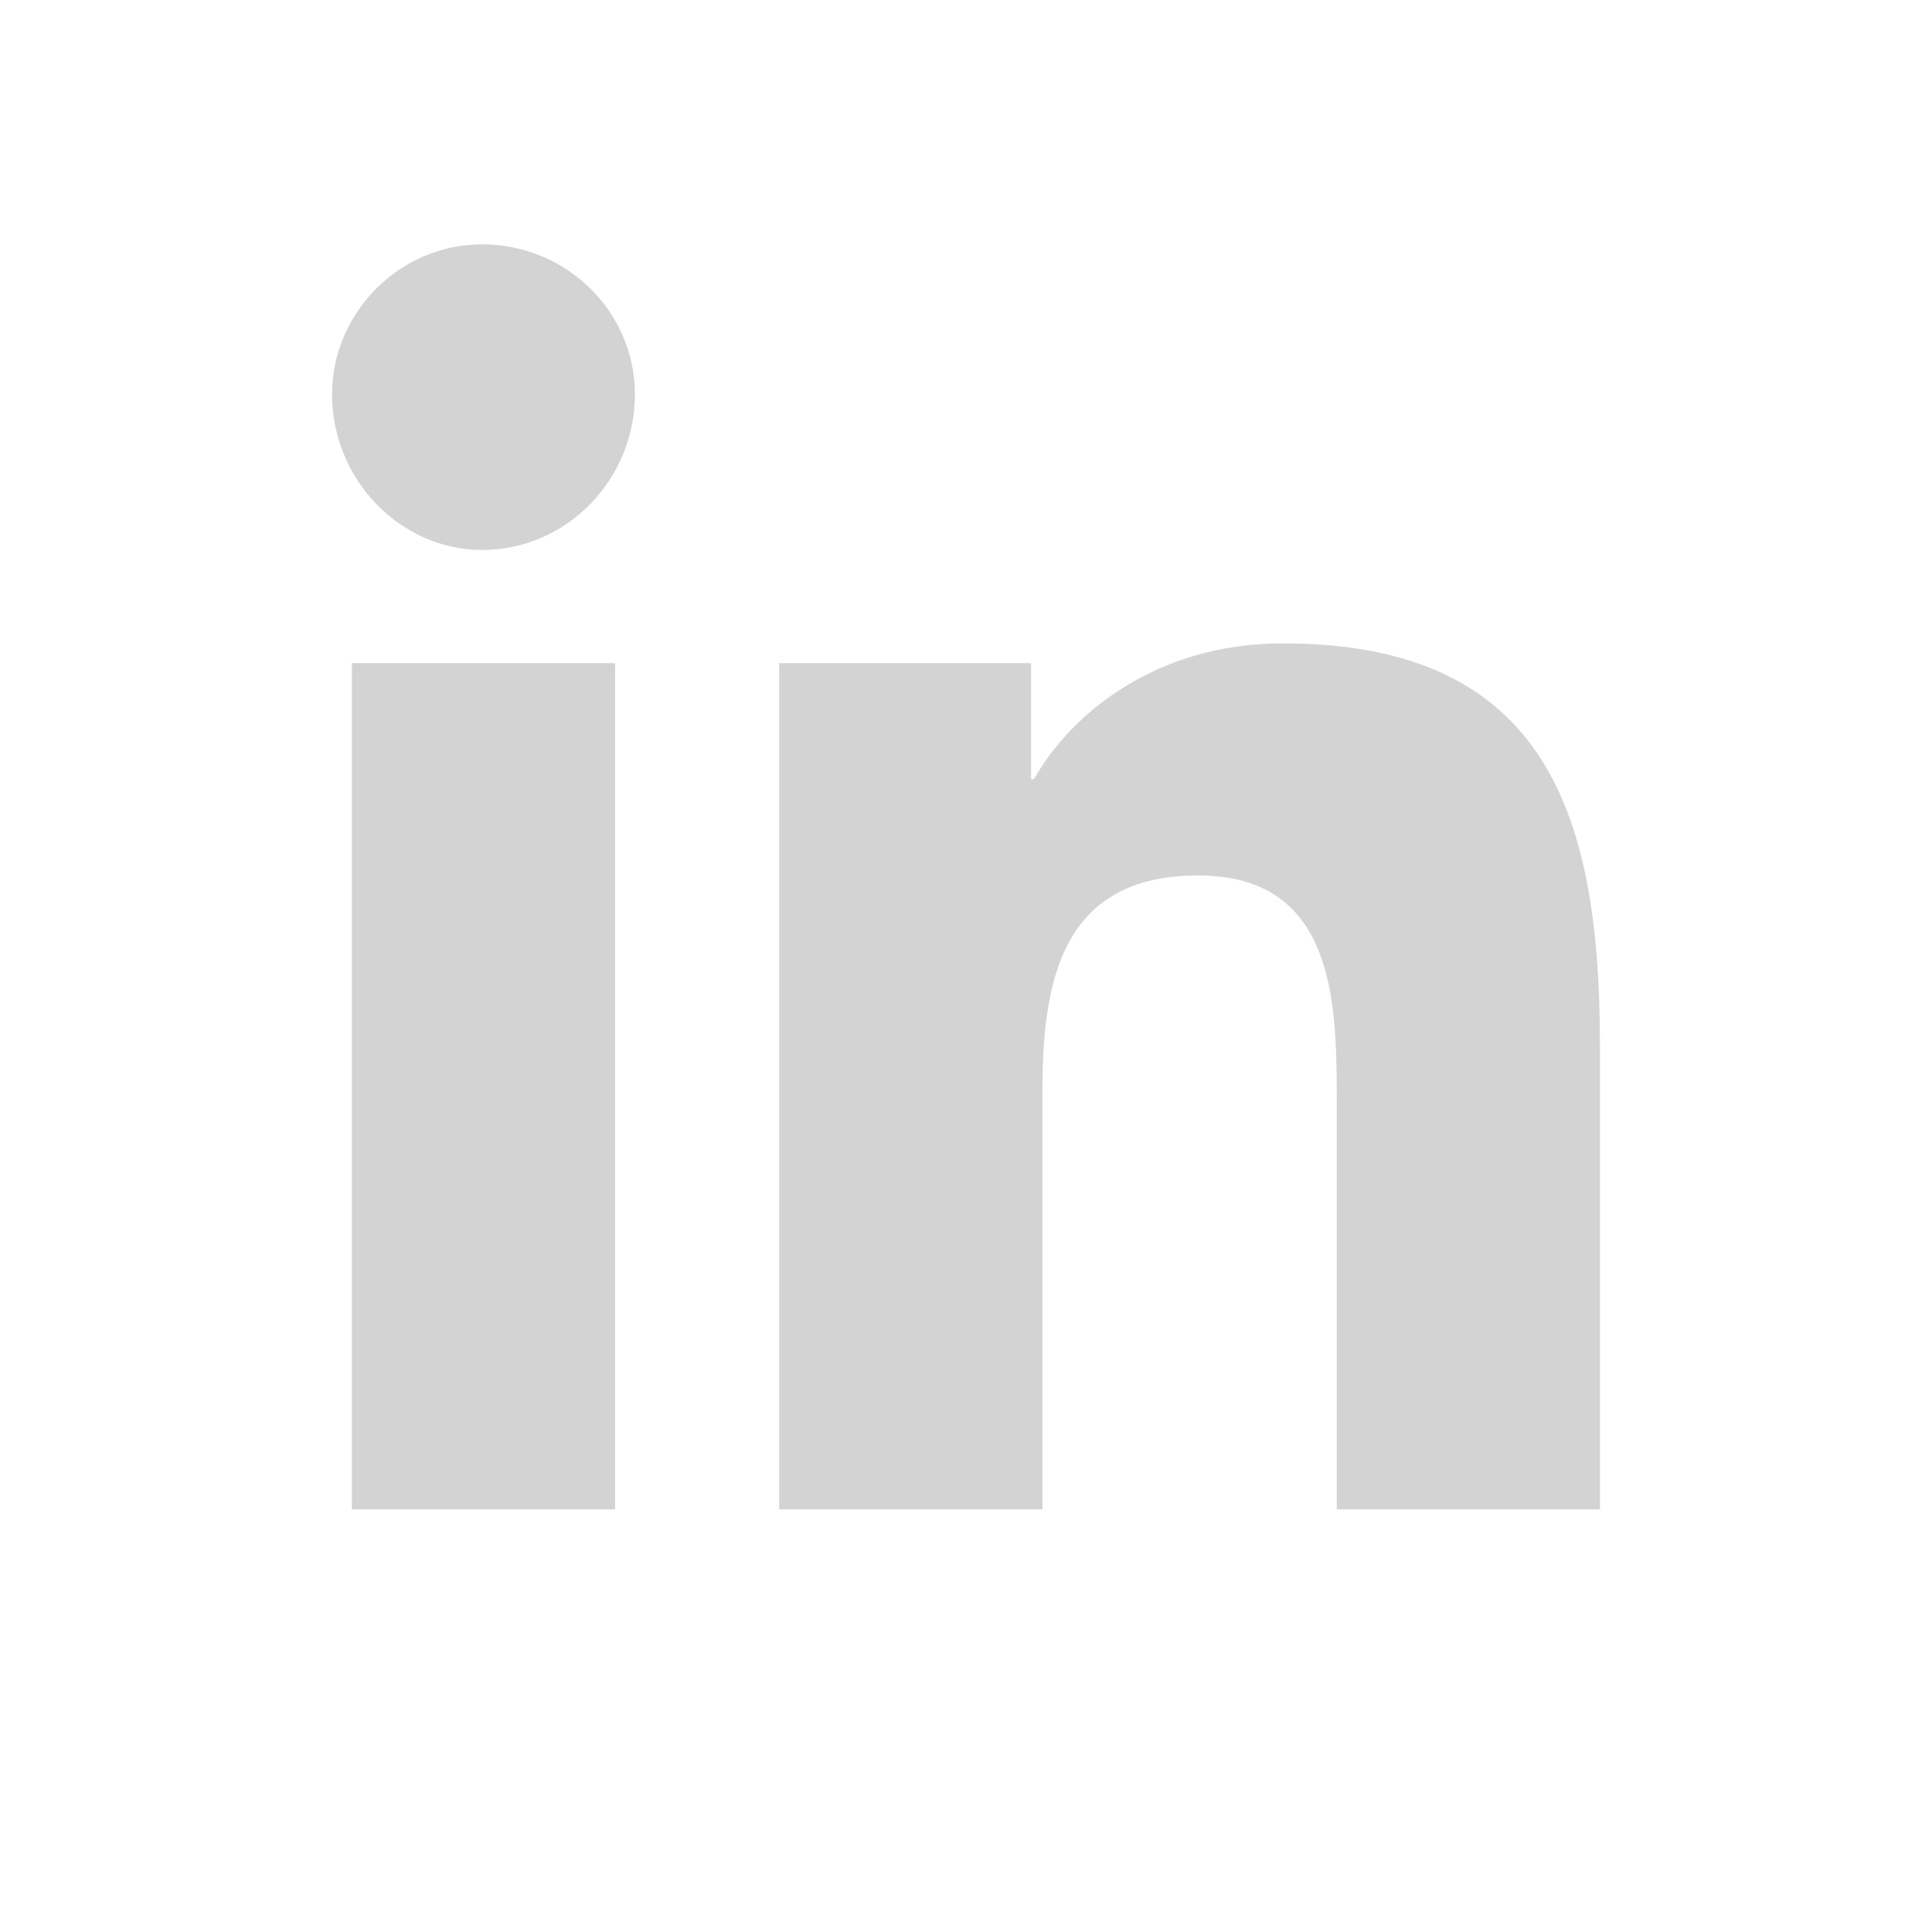
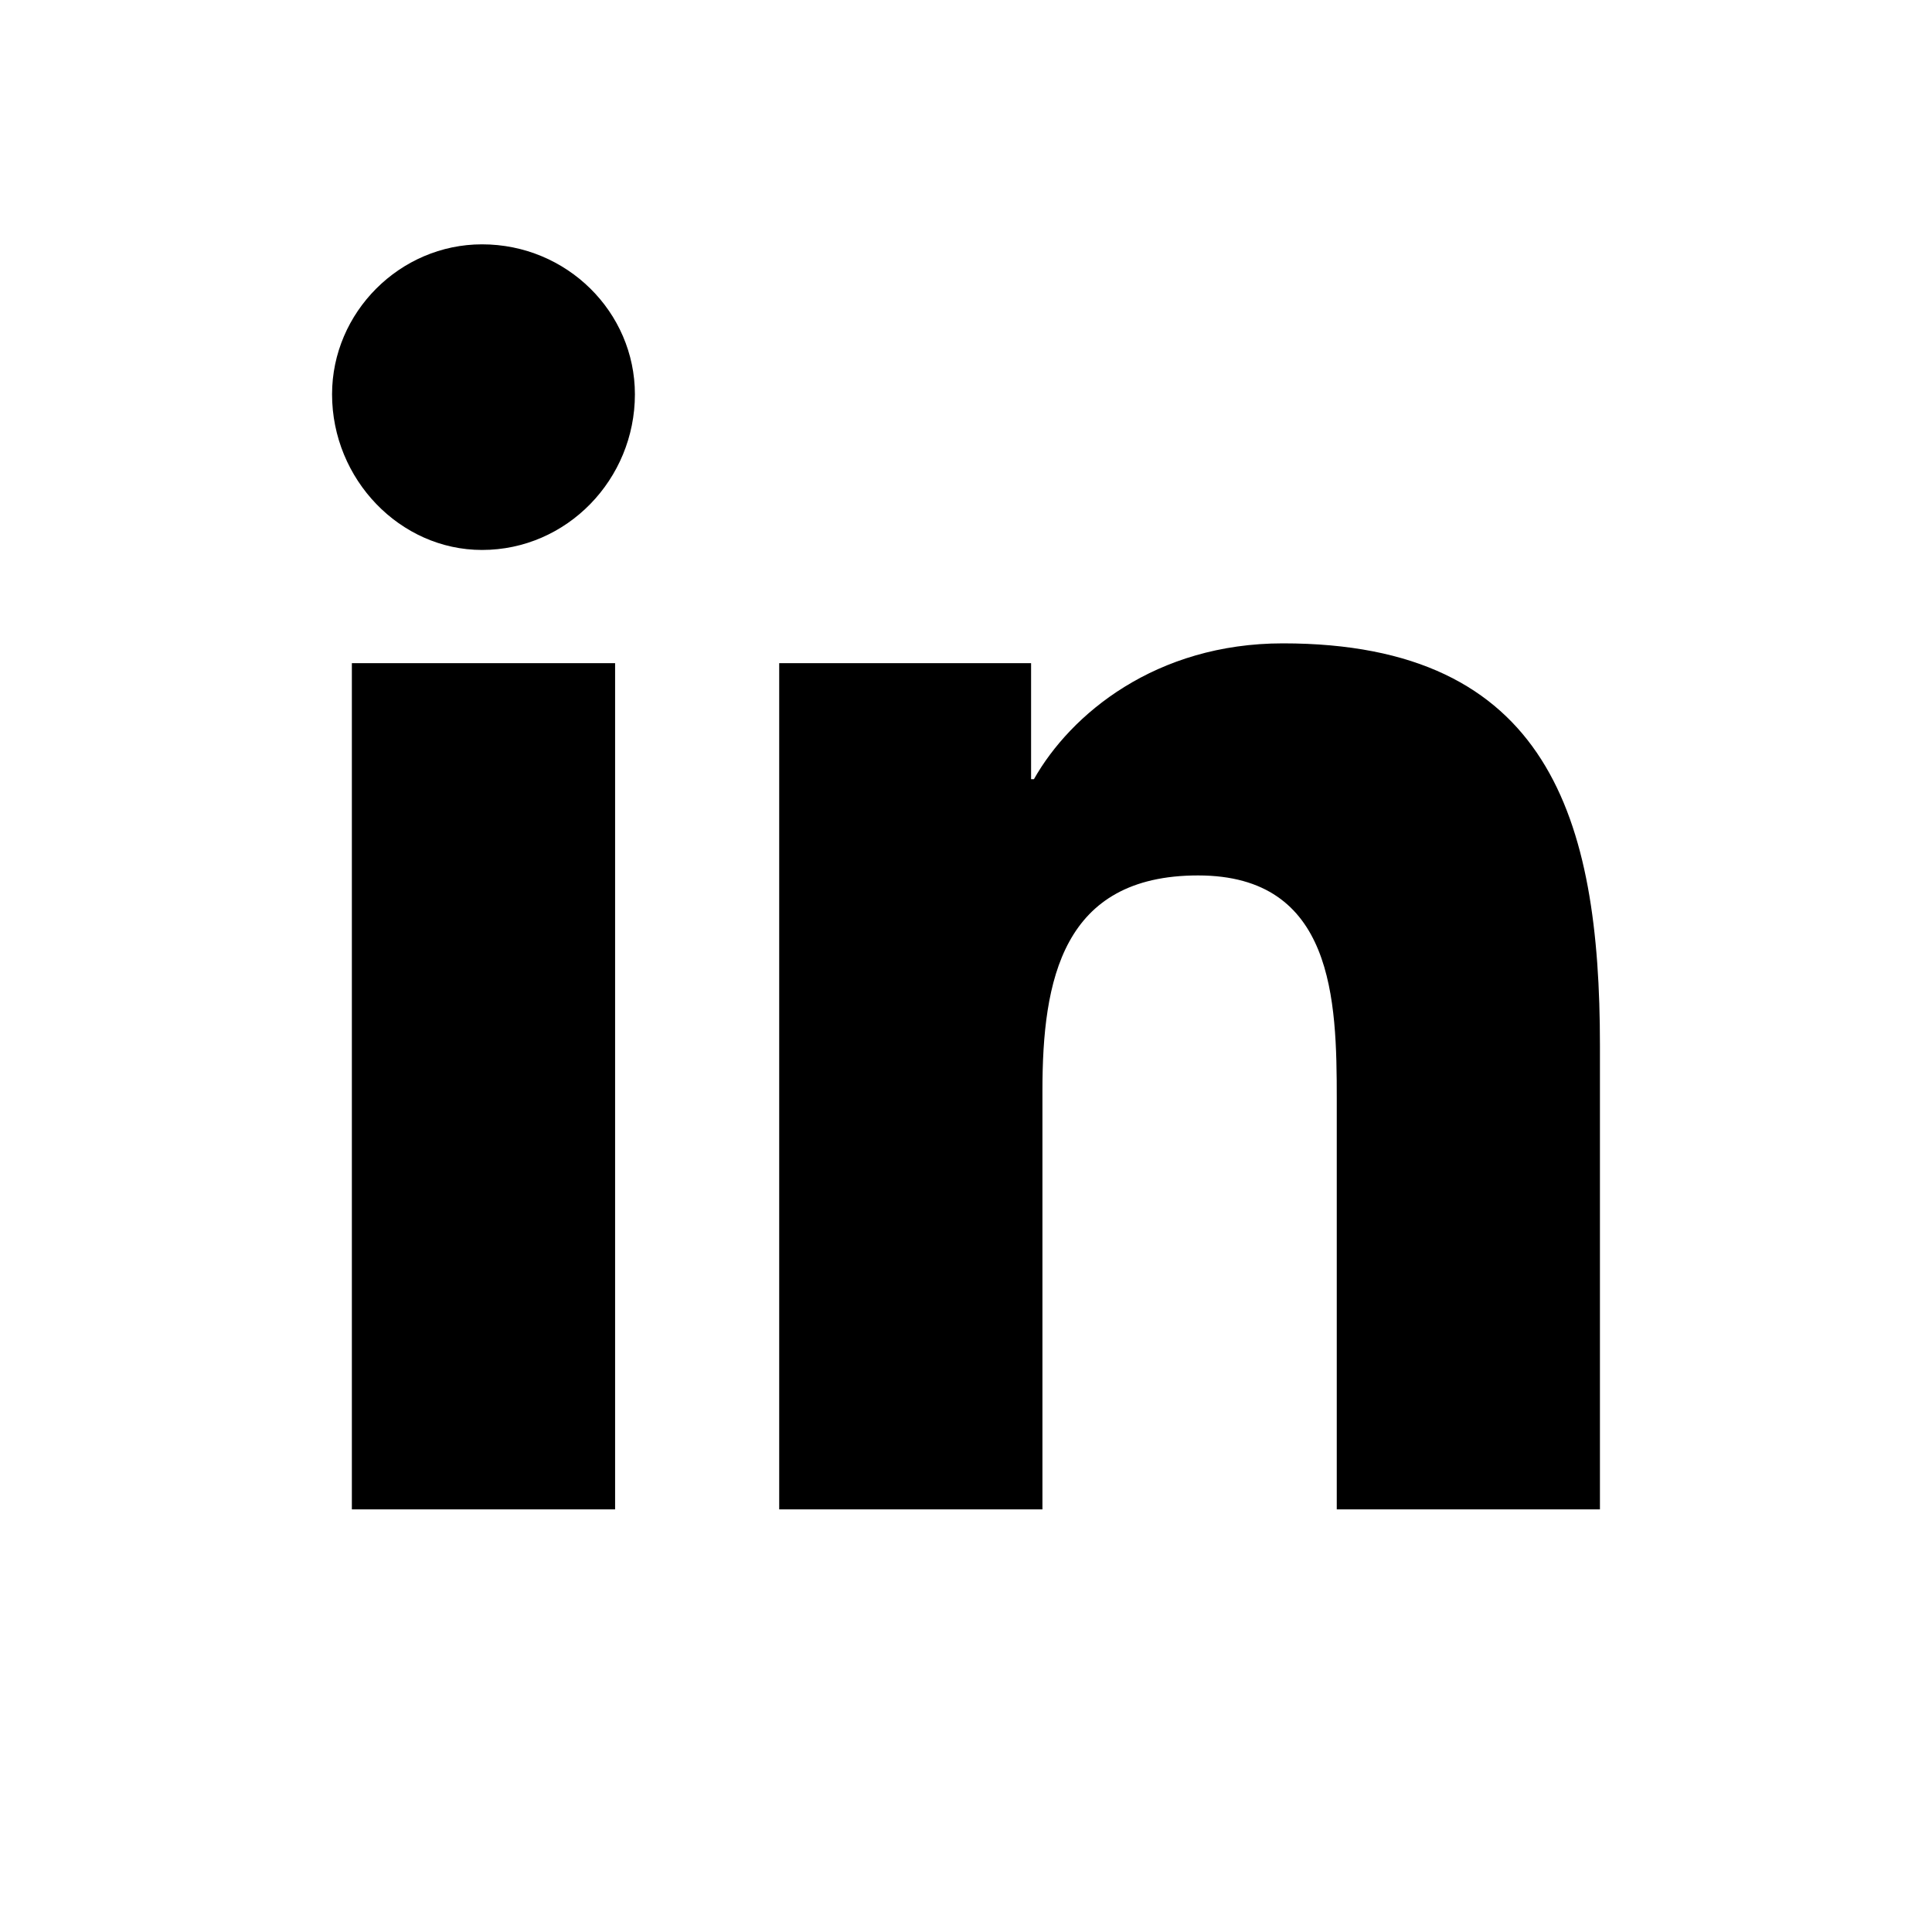
- <svg xmlns="http://www.w3.org/2000/svg" width="32" height="32" viewBox="0 0 32 32" fill="none">
-   <path d="M10.188 25V10.984H5.828V25H10.188ZM7.984 9.109C9.391 9.109 10.516 7.938 10.516 6.531C10.516 5.172 9.391 4.047 7.984 4.047C6.625 4.047 5.5 5.172 5.5 6.531C5.5 7.938 6.625 9.109 7.984 9.109ZM26.453 25H26.5V17.312C26.5 13.562 25.656 10.656 21.25 10.656C19.141 10.656 17.734 11.828 17.125 12.906H17.078V10.984H12.906V25H17.266V18.062C17.266 16.234 17.594 14.5 19.844 14.5C22.094 14.5 22.141 16.562 22.141 18.203V25H26.453Z" fill="lightgray" />
+ <svg xmlns="http://www.w3.org/2000/svg" width="32" height="32" viewBox="0 0 32 32">
+   <path d="M10.188 25V10.984H5.828V25H10.188ZM7.984 9.109C9.391 9.109 10.516 7.938 10.516 6.531C10.516 5.172 9.391 4.047 7.984 4.047C6.625 4.047 5.5 5.172 5.5 6.531C5.5 7.938 6.625 9.109 7.984 9.109ZM26.453 25H26.5V17.312C26.5 13.562 25.656 10.656 21.25 10.656C19.141 10.656 17.734 11.828 17.125 12.906H17.078V10.984H12.906V25H17.266V18.062C17.266 16.234 17.594 14.5 19.844 14.5C22.094 14.5 22.141 16.562 22.141 18.203V25H26.453Z" />
</svg>
